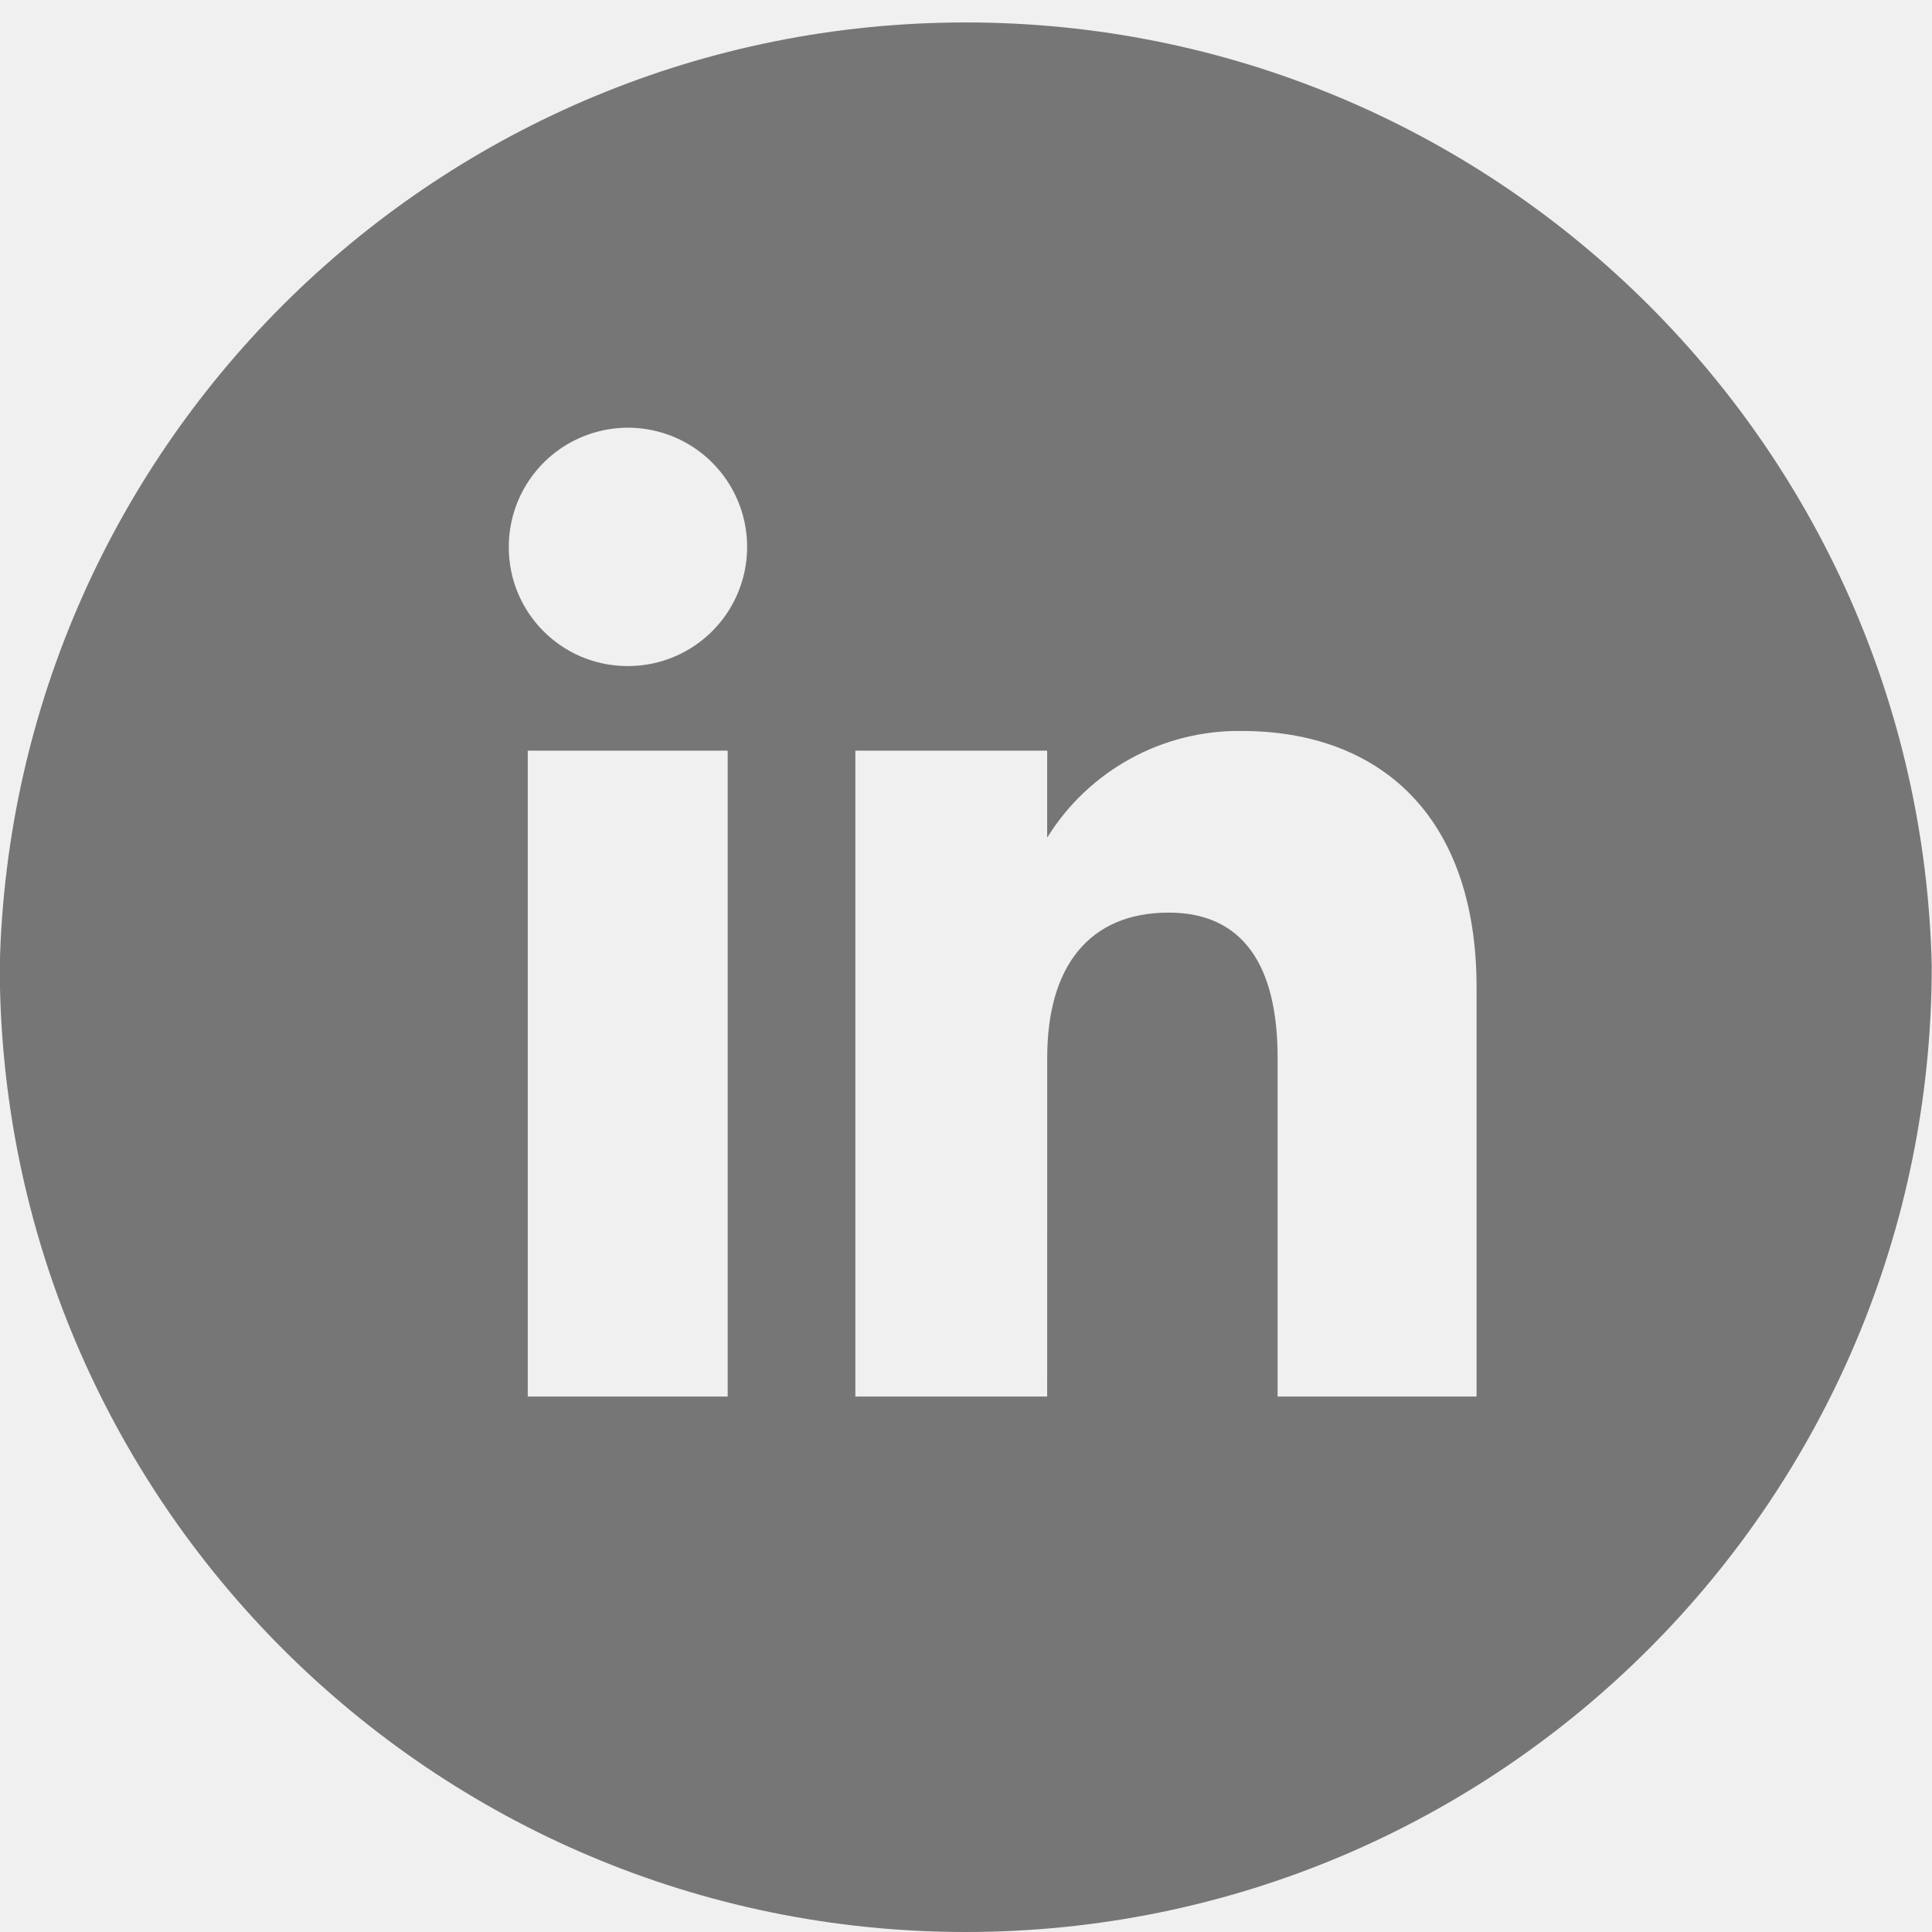
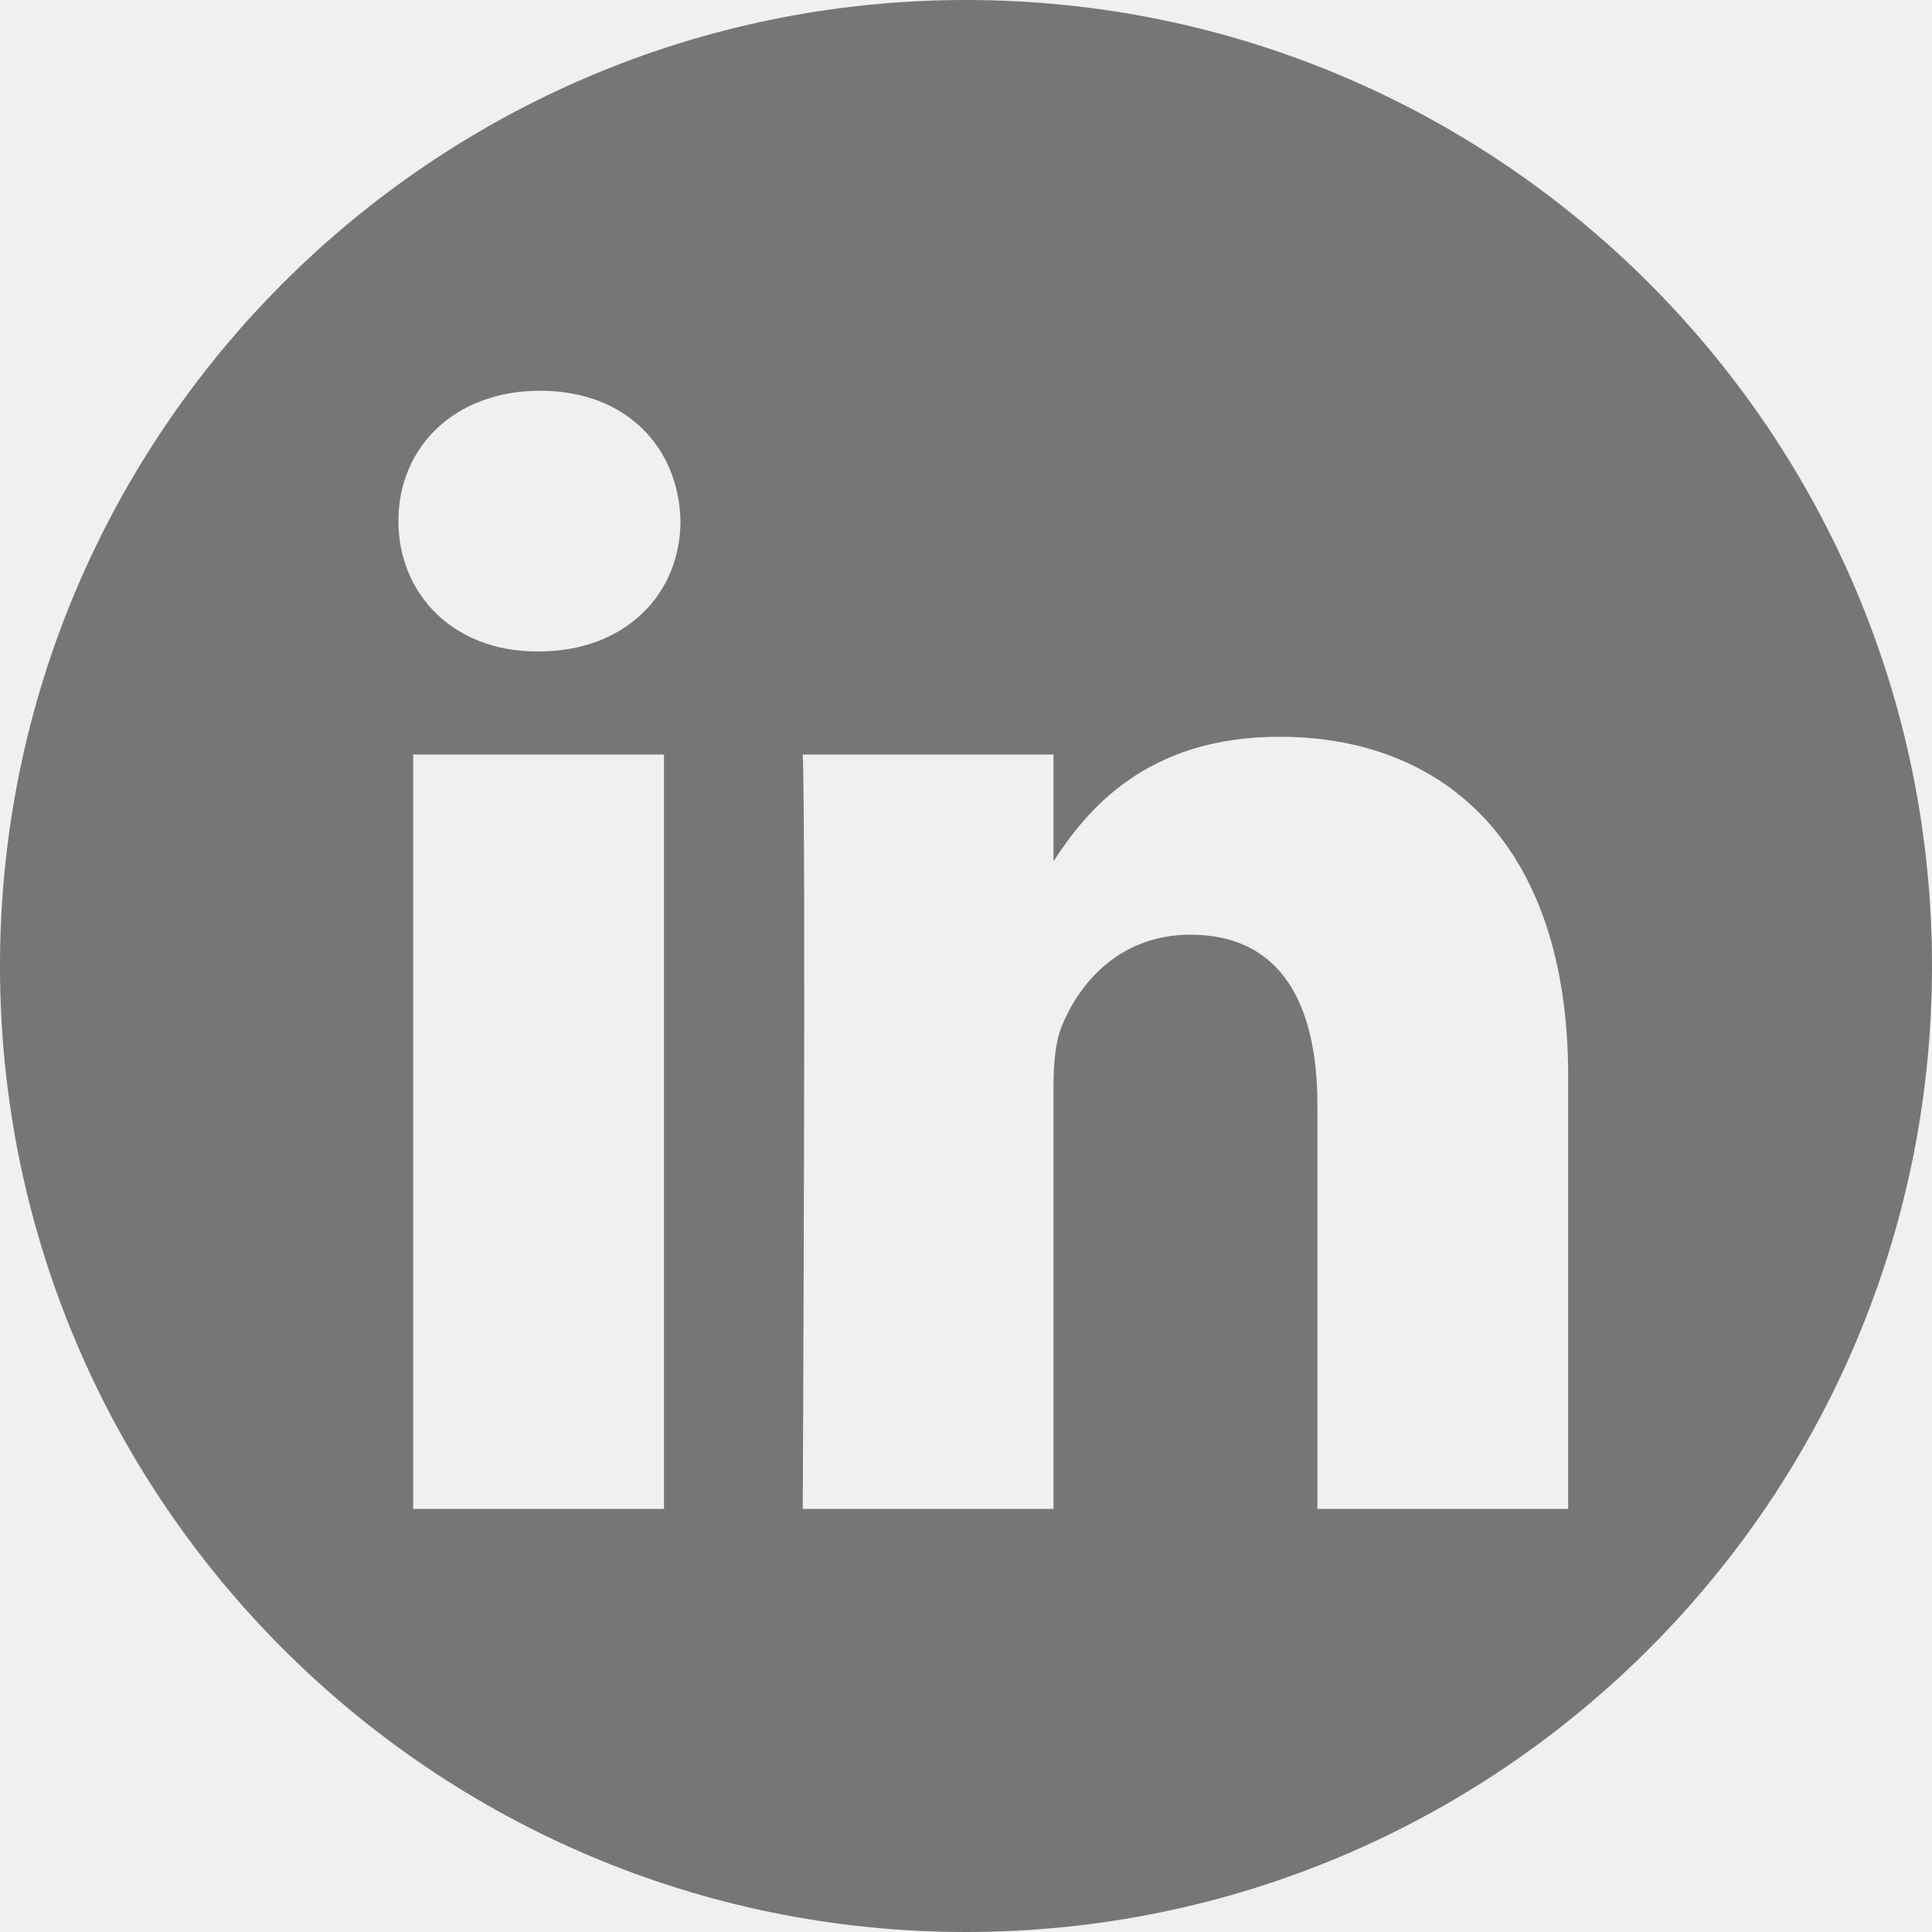
- <svg xmlns="http://www.w3.org/2000/svg" width="31.791" height="31.791" viewBox="0 0 31.791 31.791">
-   <path id="LinkedIn" d="M249.683,31.791h0a15.9,15.9,0,0,1-15.9-15.9h0a15.9,15.9,0,0,1,31.791,0h0a15.9,15.9,0,0,1-15.895,15.9m-7.208-8.811h3.29V12.352h-3.29Zm1.63-12.02A1.961,1.961,0,1,0,242.159,9,1.954,1.954,0,0,0,244.1,10.96m6.919,6.441c0-1.494.687-2.384,2-2.384,1.209,0,1.791.854,1.791,2.384V22.98h3.274V16.251c0-2.847-1.614-4.223-3.866-4.223a3.707,3.707,0,0,0-3.2,1.756V12.352h-3.156V22.98h3.156Z" transform="translate(-233.787)" fill="#767676" />
+ <svg xmlns="http://www.w3.org/2000/svg" width="96" height="96" viewBox="0 0 96 96" fill="none">
+   <g clip-path="url(#clip0_2_29)">
+     <path fill-rule="evenodd" clip-rule="evenodd" d="M48 0C74.492 0 96 21.508 96 48C96 74.492 74.492 96 48 96C21.508 96 0 74.492 0 48C0 21.508 21.508 0 48 0ZM32.993 74.976V37.491H20.531V74.976H32.993ZM77.922 74.976V53.48C77.922 41.965 71.774 36.609 63.576 36.609C56.966 36.609 54.005 40.245 52.347 42.798V37.491H39.888C40.054 41.008 39.888 74.976 39.888 74.976H52.347V54.041C52.347 52.921 52.428 51.801 52.758 51C53.657 48.762 55.709 46.444 59.151 46.444C63.657 46.444 65.462 49.883 65.462 54.92V74.976H77.922ZM26.846 19.416C22.582 19.416 19.797 22.219 19.797 25.893C19.797 29.489 22.498 32.37 26.681 32.37H26.762C31.107 32.37 33.812 29.489 33.812 25.893C33.731 22.219 31.107 19.416 26.846 19.416Z" fill="#767676" />
+   </g>
+   <defs>
+     <clipPath id="clip0_2_29">
+       <rect width="96" height="96" fill="white" />
+     </clipPath>
+   </defs>
</svg>
